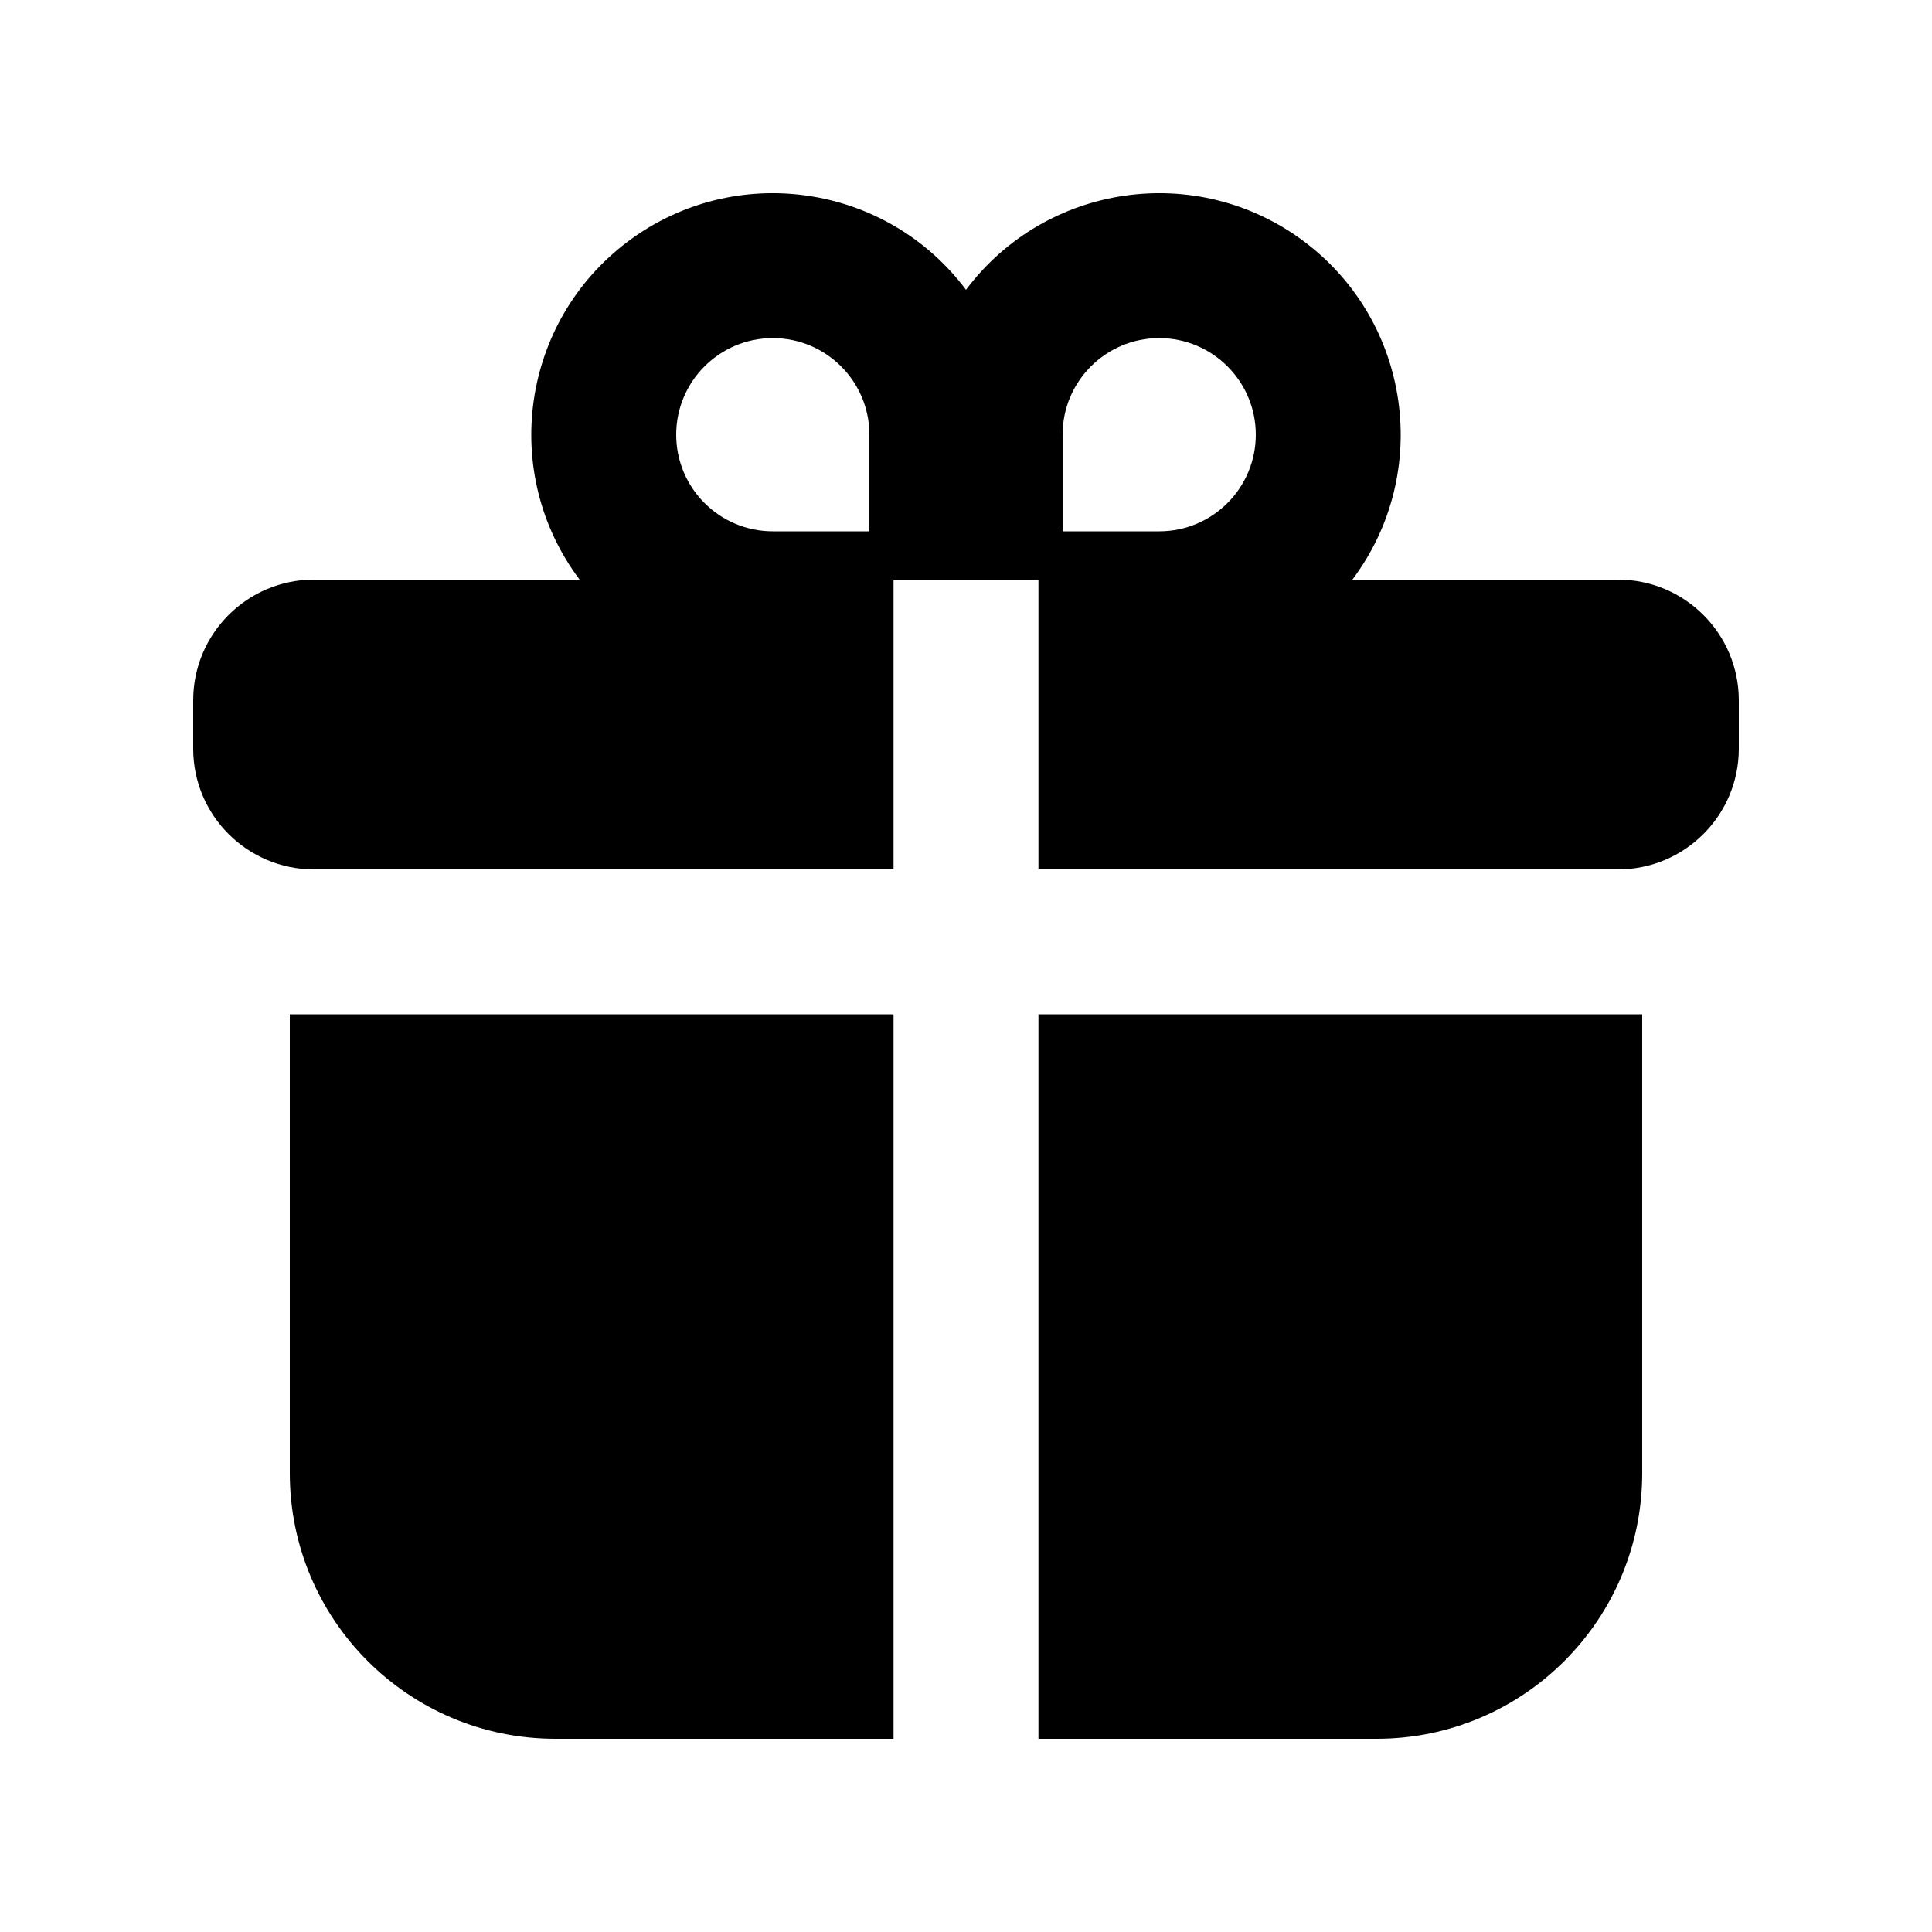
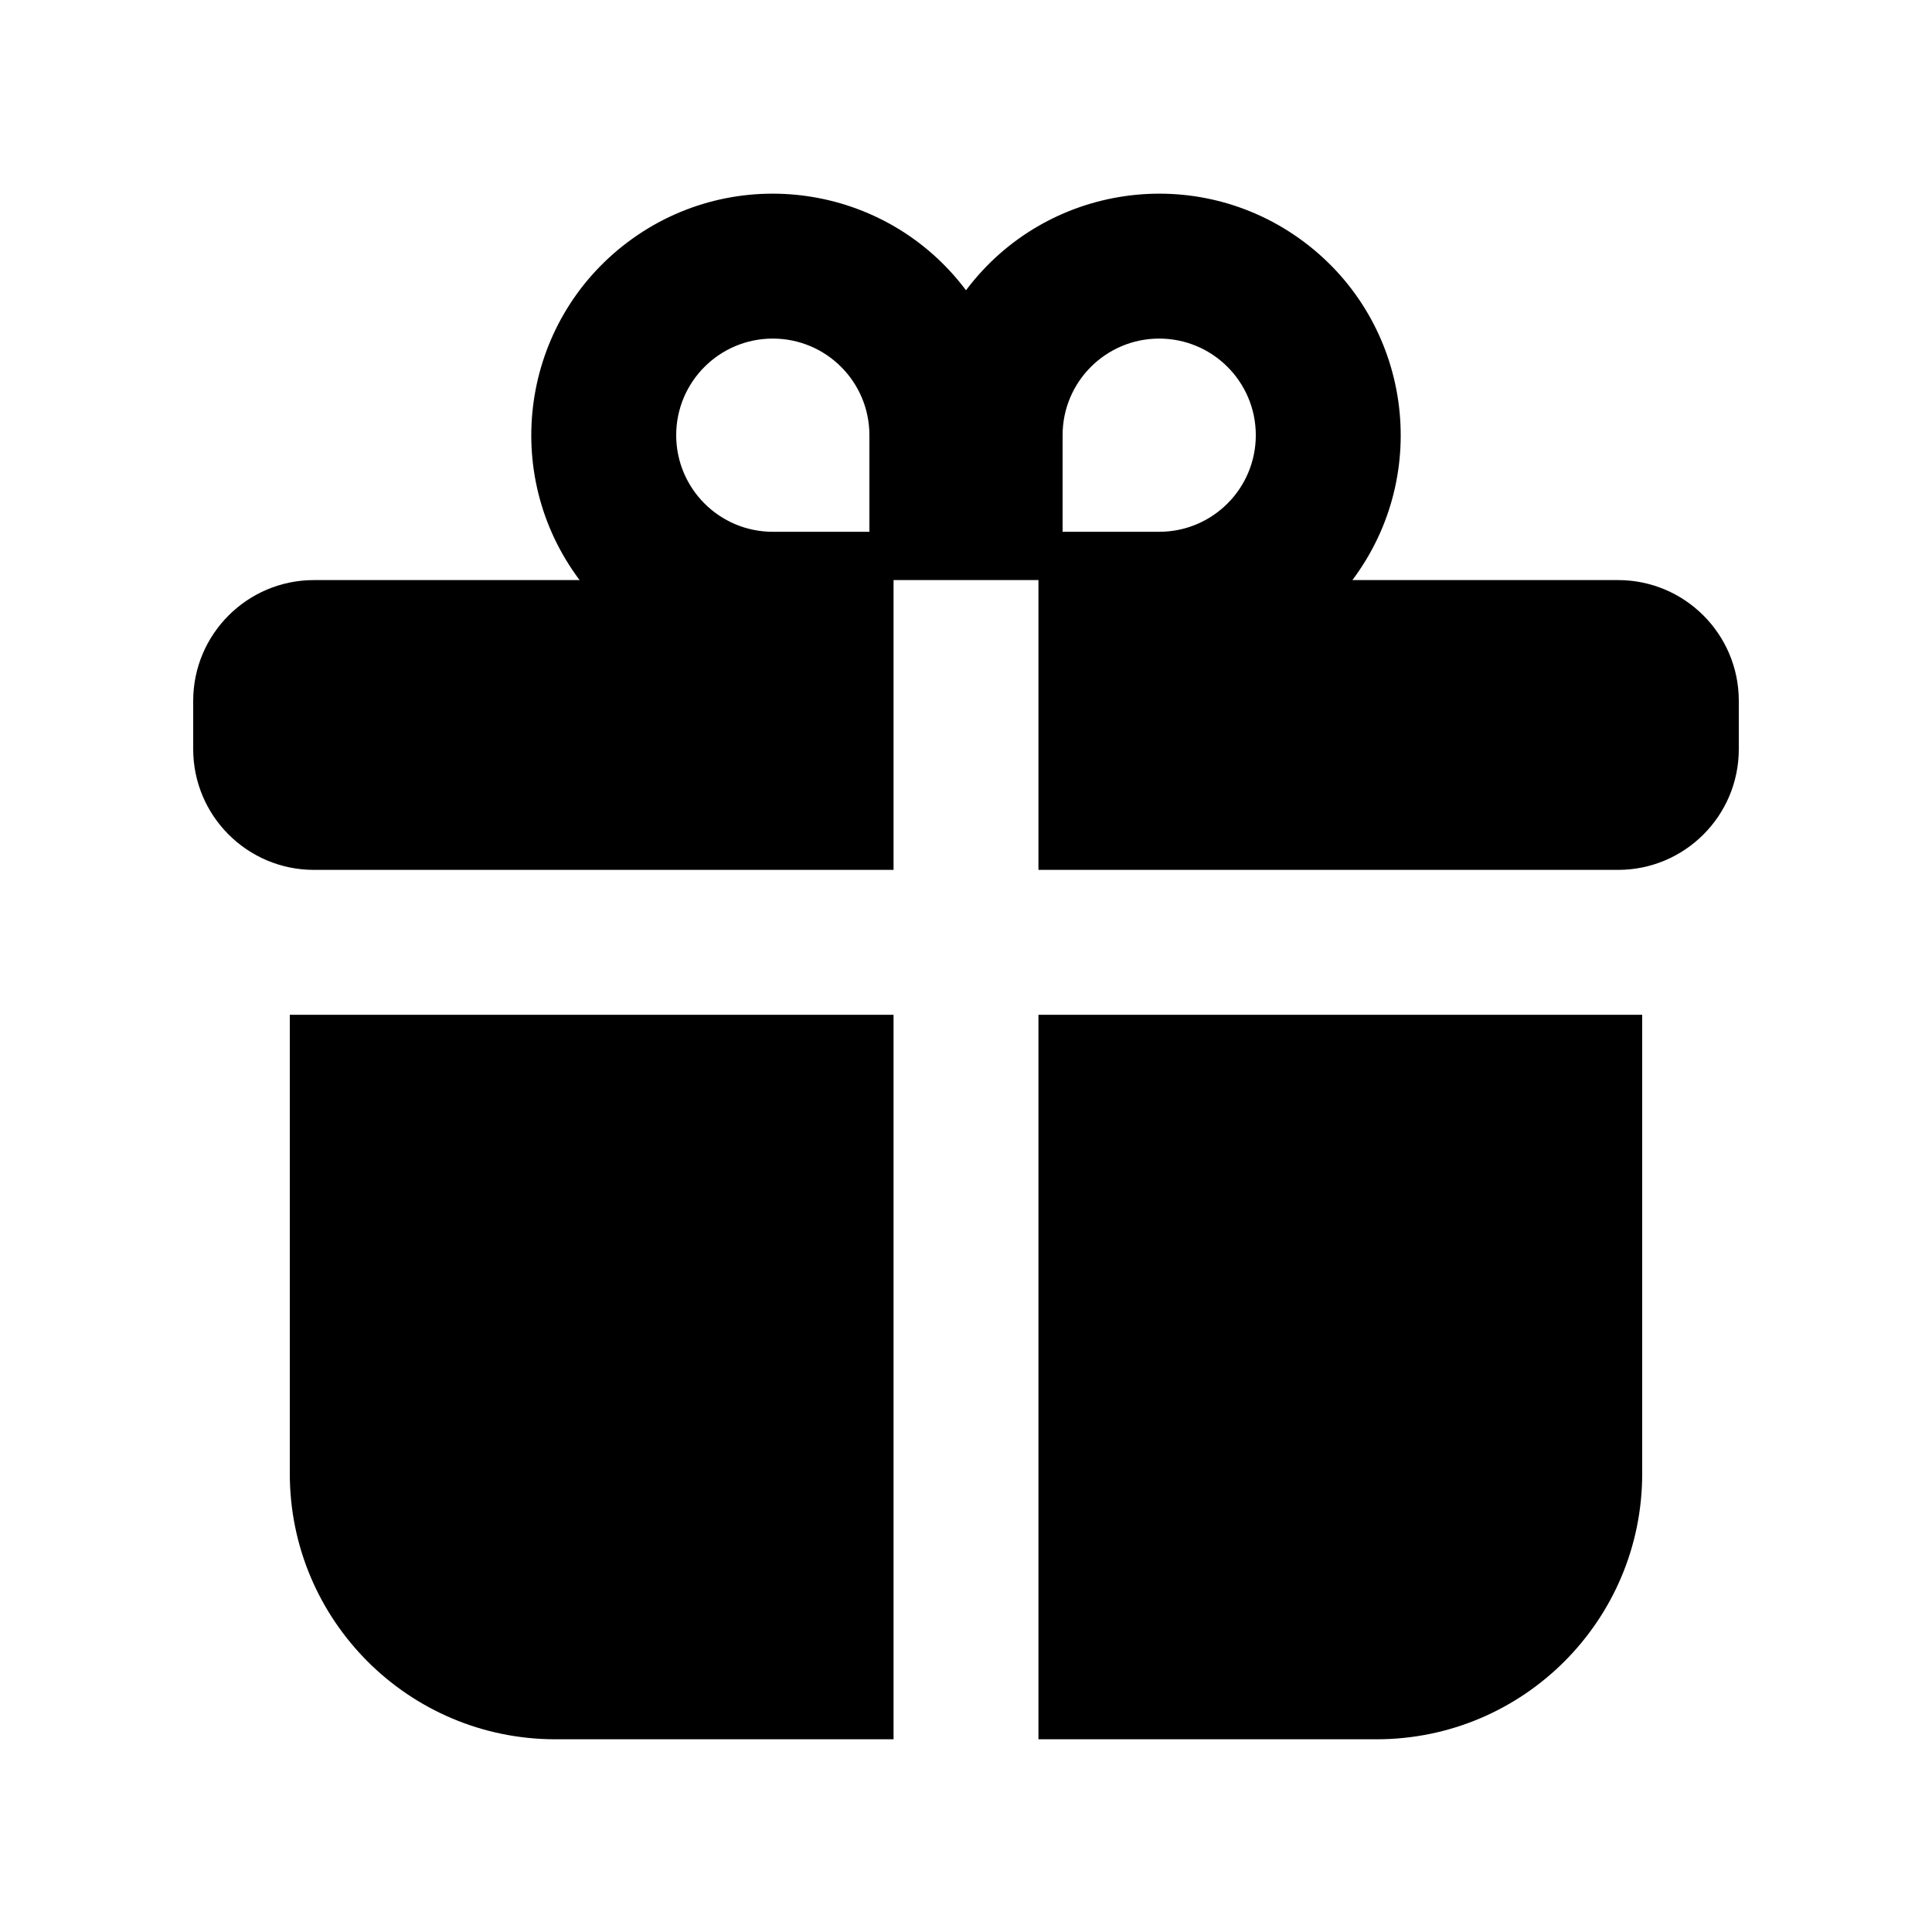
<svg xmlns="http://www.w3.org/2000/svg" viewBox="0 0 20 20" fill="currentColor" aria-hidden="true" data-slot="icon">
-   <path fill-rule="evenodd" d="M14 6a2.5 2.5 0 0 0-4-3 2.5 2.5 0 0 0-4 3H3.25C2.56 6 2 6.56 2 7.25v.5C2 8.44 2.56 9 3.25 9h6V6h1.5v3h6C17.44 9 18 8.44 18 7.75v-.5C18 6.56 17.44 6 16.75 6H14Zm-1-1.5a1 1 0 0 1-1 1h-1v-1a1 1 0 1 1 2 0Zm-6 0a1 1 0 0 0 1 1h1v-1a1 1 0 0 0-2 0Z" clip-rule="evenodd" />
-   <path d="M9.25 10.5H3v4.75A2.75 2.75 0 0 0 5.75 18h3.5v-7.5ZM10.75 18v-7.5H17v4.75A2.75 2.75 0 0 1 14.25 18h-3.5Z" />
+   <path fill-rule="evenodd" d="M14 6.005a2.5 2.5 0 0 0-4-3 2.5 2.5 0 0 0-4 3H3.25c-.69 0-1.25.56-1.25 1.25v.5c0 .69.56 1.25 1.25 1.25h6v-3h1.5v3h6c.69 0 1.25-.56 1.25-1.25v-.5c0-.69-.56-1.25-1.25-1.25H14Zm-1-1.5a1 1 0 0 1-1 1h-1v-1a1 1 0 1 1 2 0Zm-6 0a1 1 0 0 0 1 1h1v-1a1 1 0 1 0-2 0Z" clip-rule="evenodd" />
+   <path d="M9.25 10.505H3v4.75a2.75 2.75 0 0 0 2.75 2.75h3.5v-7.5ZM10.75 18.005v-7.5H17v4.75a2.75 2.75 0 0 1-2.75 2.75h-3.5Z" />
</svg>
